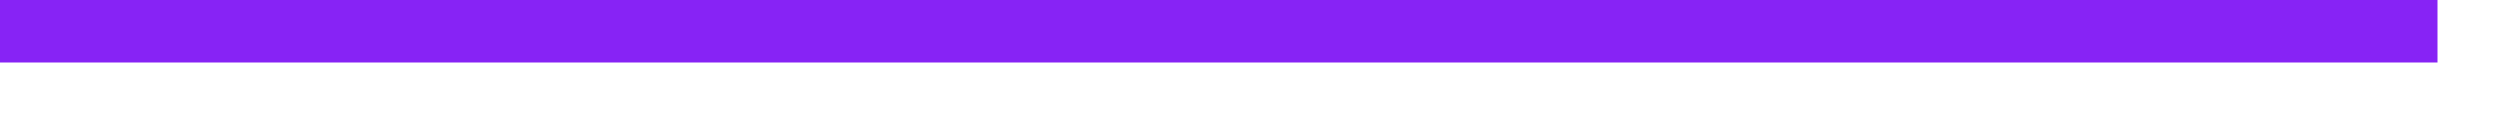
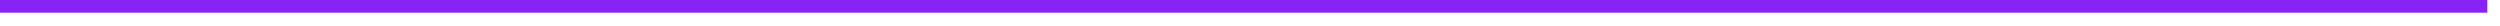
- <svg xmlns="http://www.w3.org/2000/svg" version="1.1" width="40px" height="2px">
-   <g transform="matrix(1 0 0 1 -604 -260 )">
-     <path d="M 604 260.5  L 643 260.5  " stroke-width="1" stroke="#8723f5" fill="none" />
+ <svg xmlns="http://www.w3.org/2000/svg" version="1.1" width="197px" height="2px">
+   <g transform="matrix(1 0 0 1 -245 -278 )">
+     <path d="M 245 278.5  L 441 278.5  " stroke-width="1" stroke="#8723f5" fill="none" />
  </g>
</svg>
